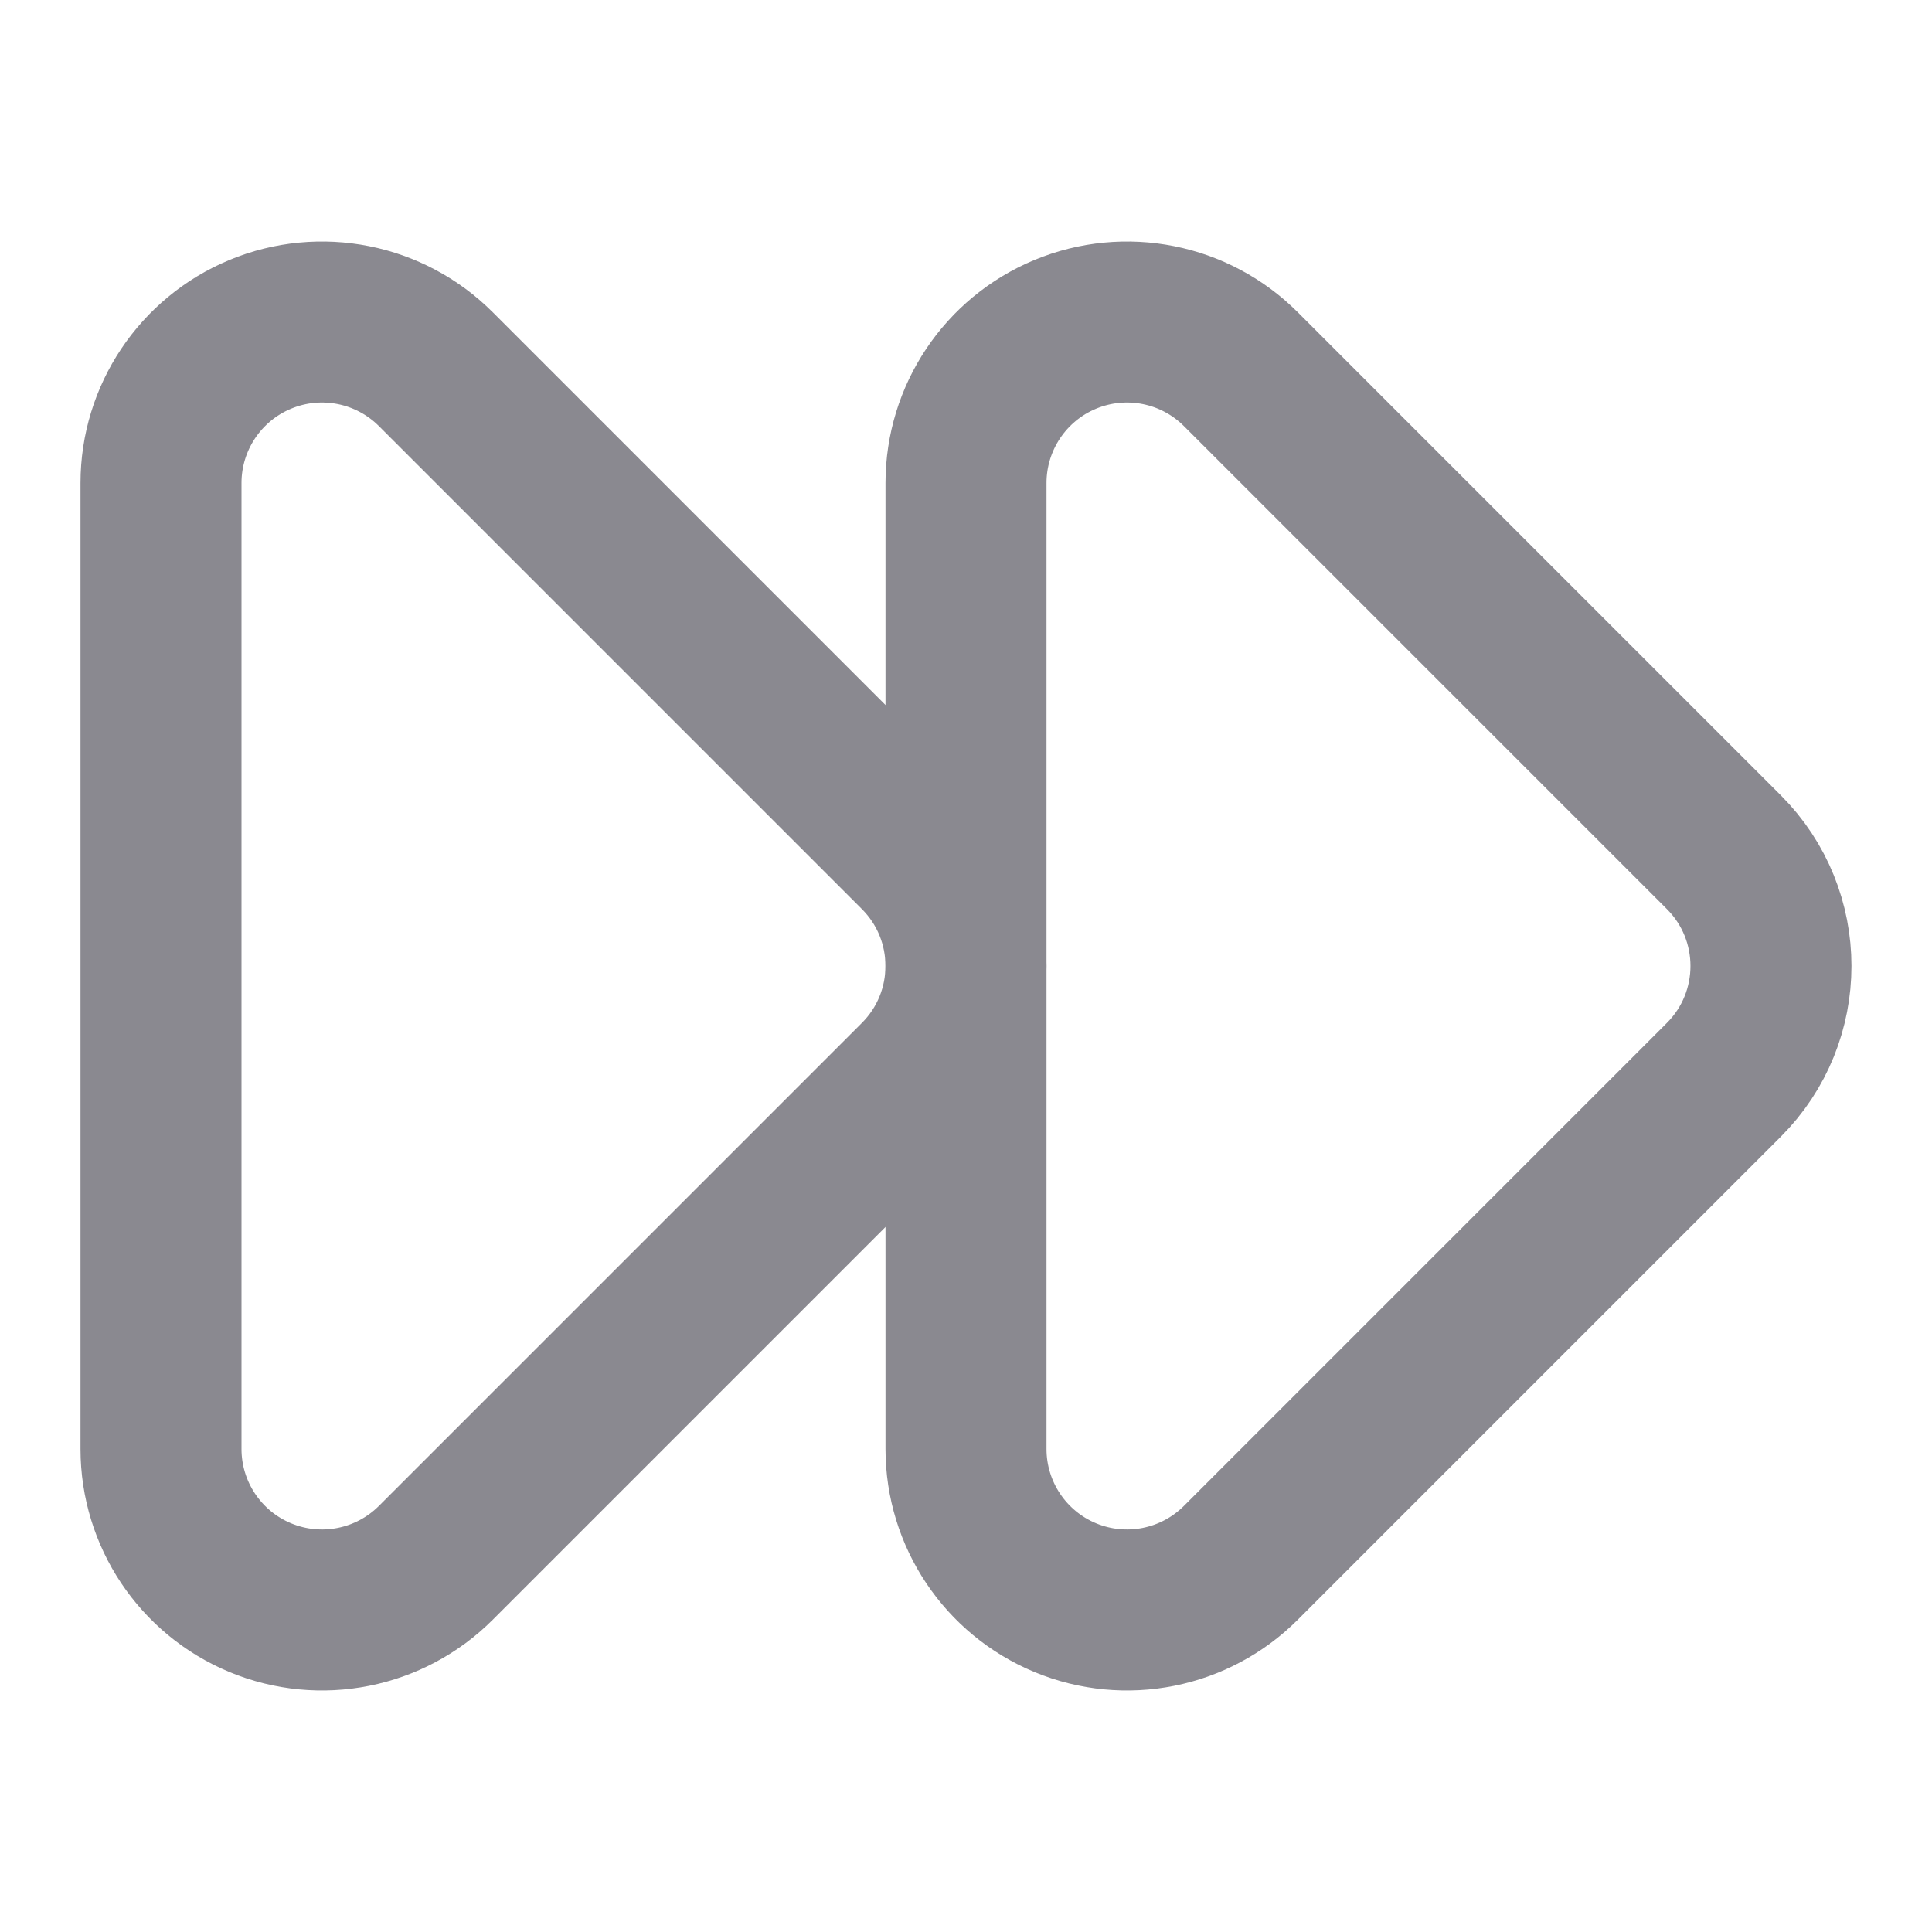
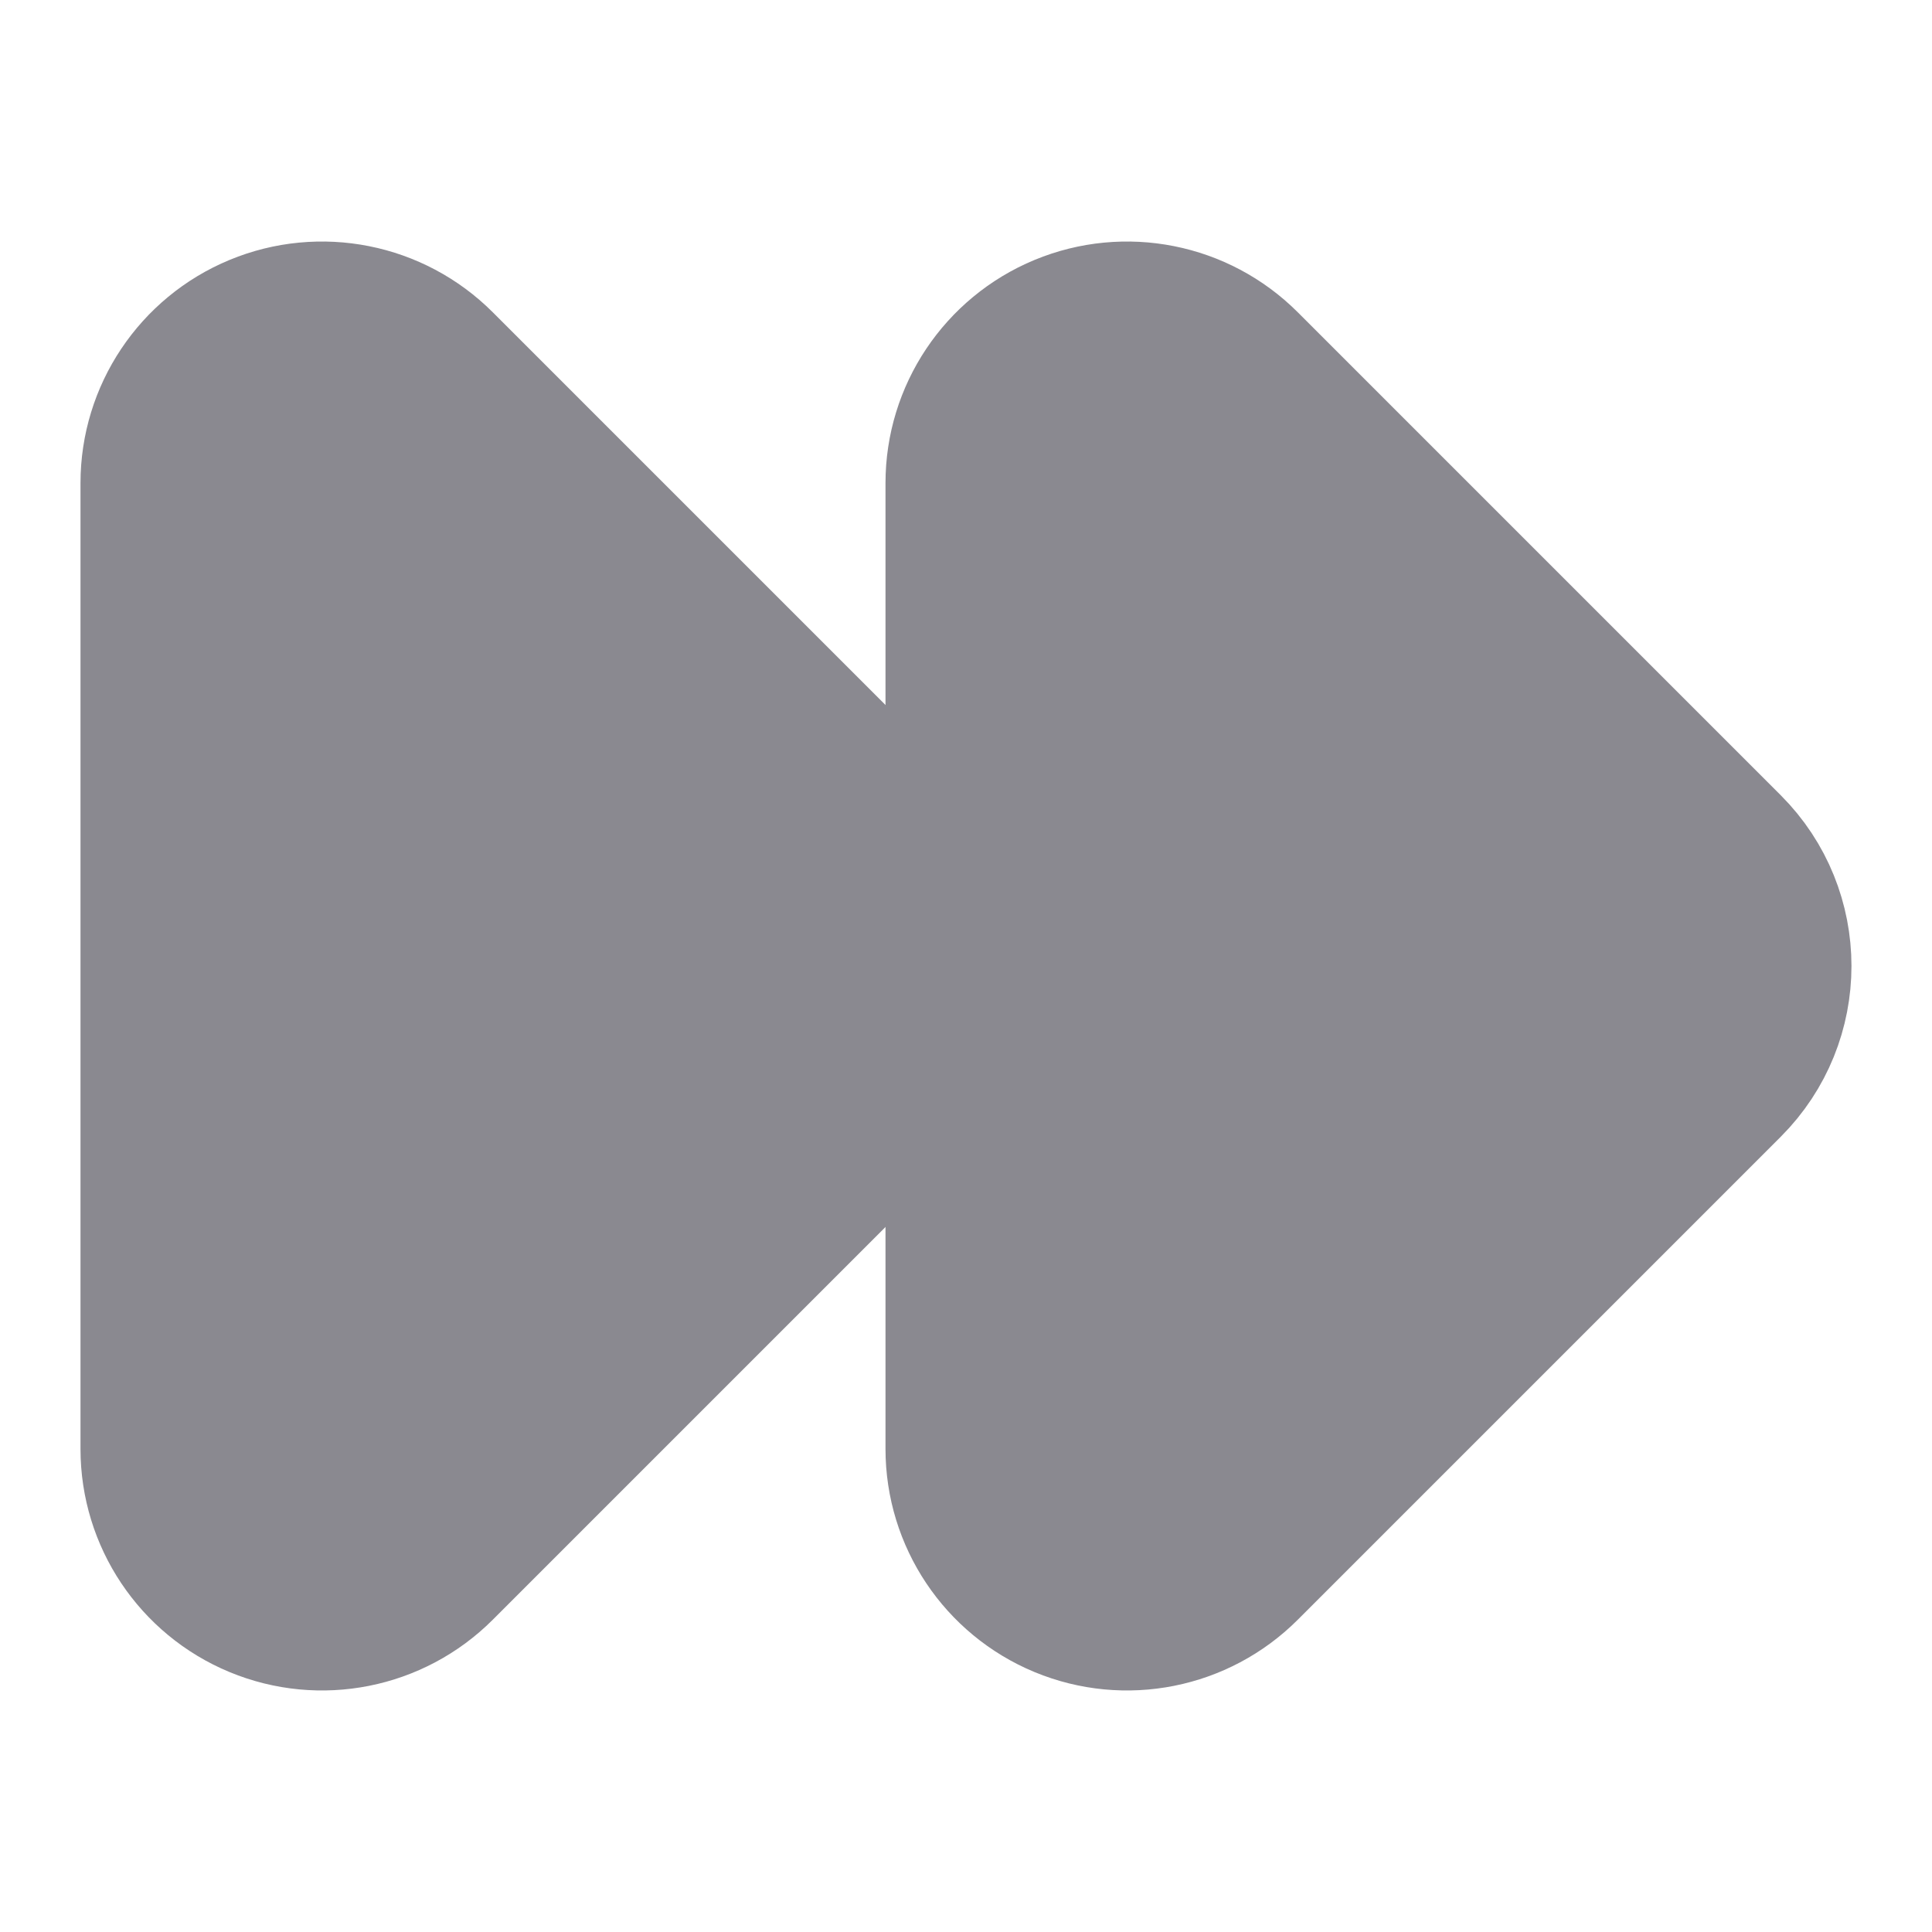
- <svg xmlns="http://www.w3.org/2000/svg" width="24" height="24" viewBox="0 0 24 24" fill="none" stroke="#8a8990" stroke-width="2" stroke-linecap="round" stroke-linejoin="round">
+ <svg xmlns="http://www.w3.org/2000/svg" width="24" height="24" viewBox="0 0 24 24" fill="#8a8990" stroke="#8a8990" stroke-width="2" stroke-linecap="round" stroke-linejoin="round">
  <path d="M12 6a2 2 0 0 1 3.414-1.414l6 6a2 2 0 0 1 0 2.828l-6 6A2 2 0 0 1 12 18z" />
  <path d="M2 6a2 2 0 0 1 3.414-1.414l6 6a2 2 0 0 1 0 2.828l-6 6A2 2 0 0 1 2 18z" />
</svg>
